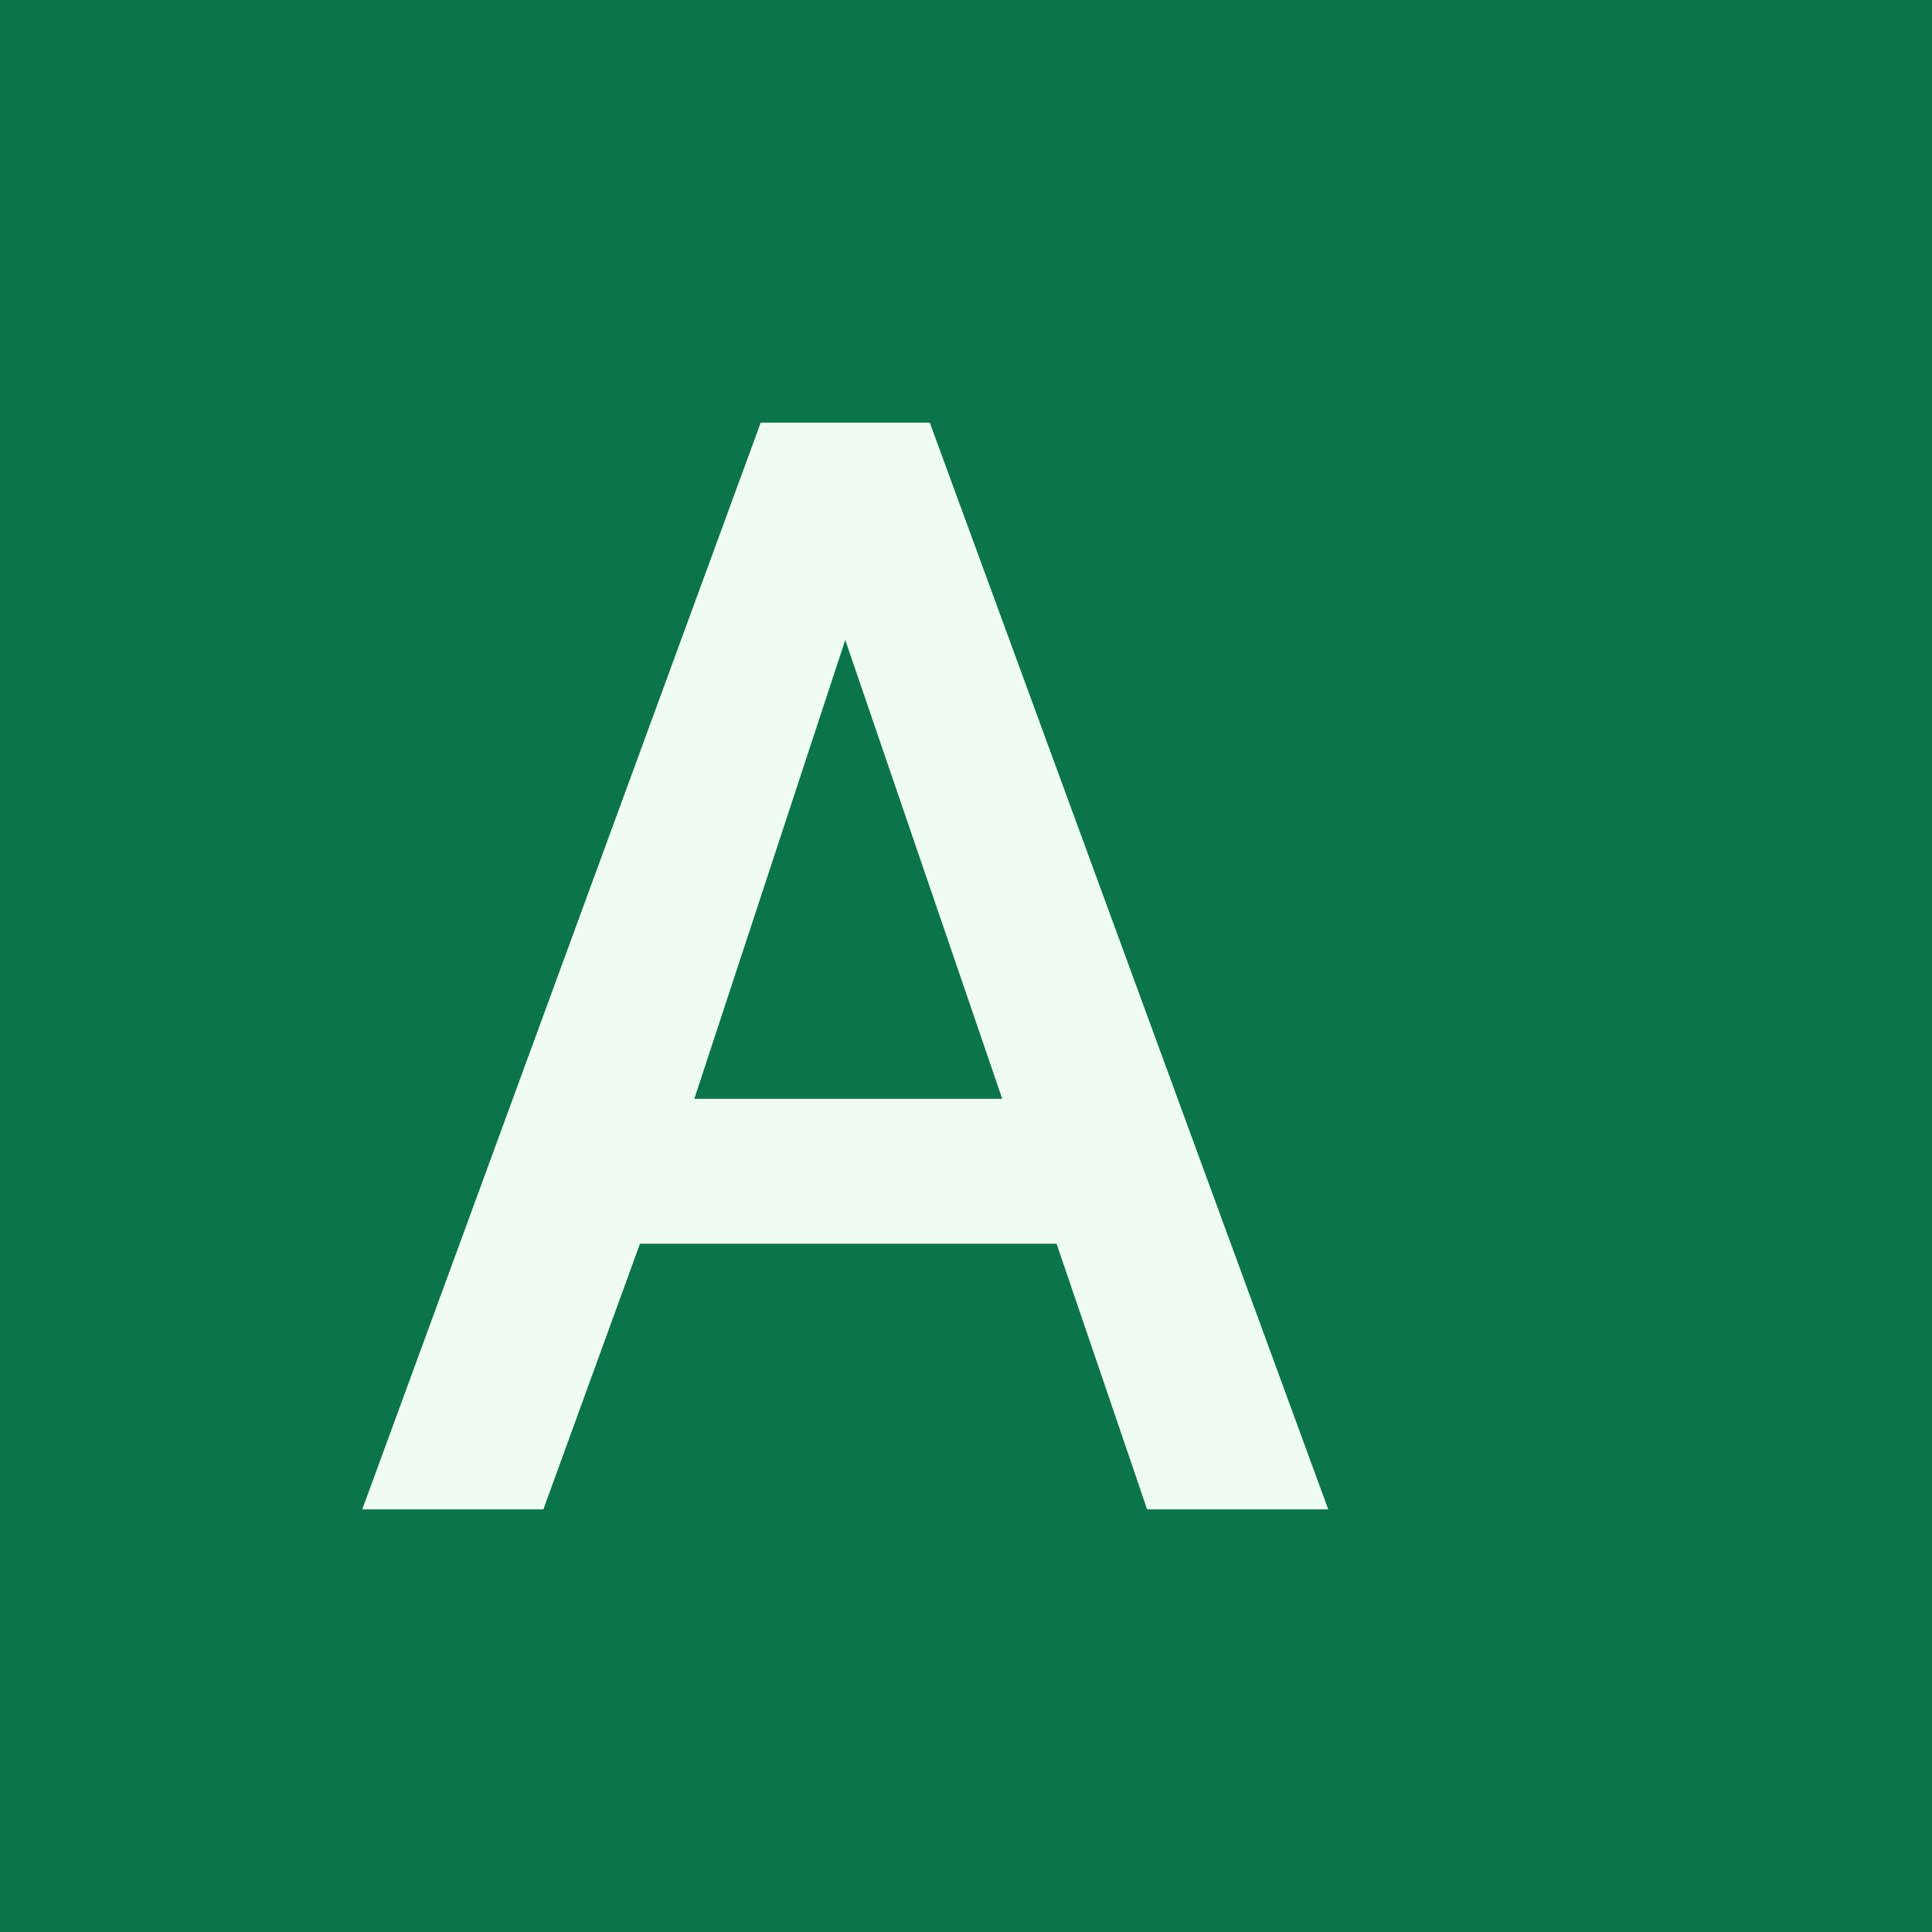
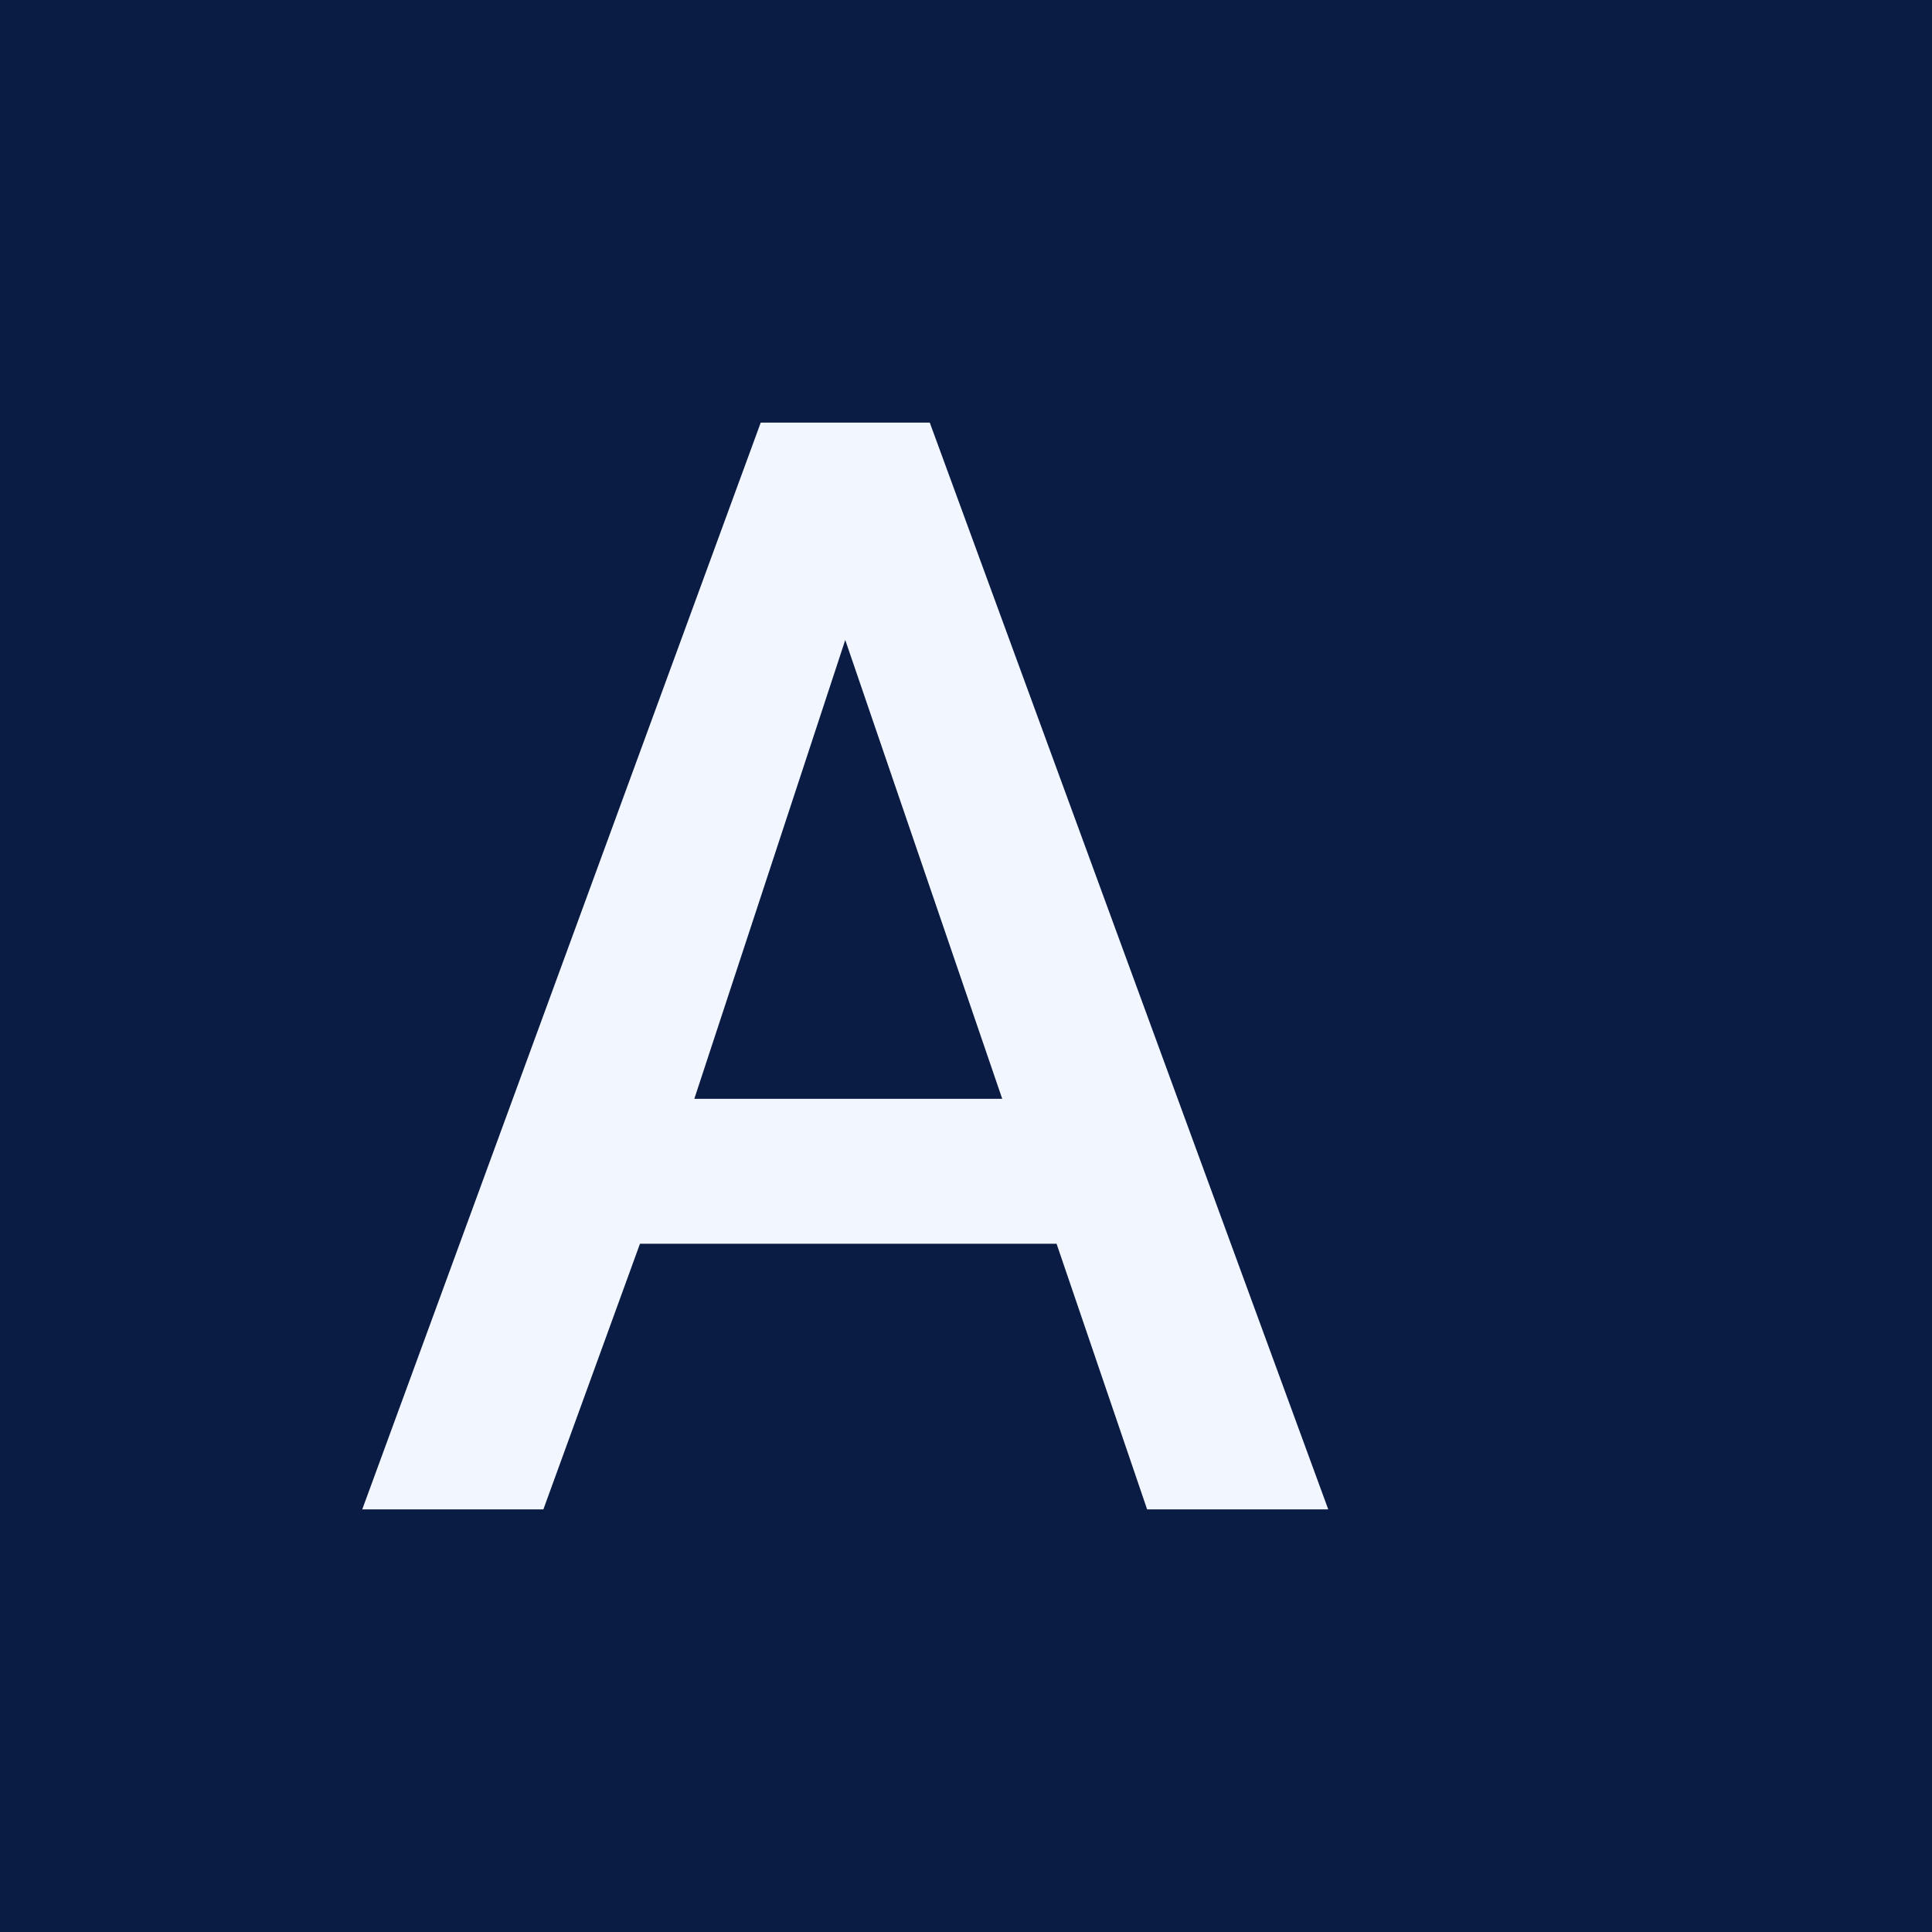
<svg xmlns="http://www.w3.org/2000/svg" viewBox="0 0 32 32">
-   <rect width="32" height="32" fill="#0a7548" />
-   <path fill="#effcf2" d="M6 25 12.6 7h2.8L22 25h-3l-1.5-4.4h-6.9L9 25H6Zm5.5-6.8h5.1L14 10.6l-2.5 7.6Z" />
+   <rect width="32" height="32" fill="#0a1b44" />
+   <path fill="#f2f6ff" d="M6 25 12.6 7h2.8L22 25h-3l-1.5-4.4h-6.9L9 25H6Zm5.5-6.8h5.1L14 10.6l-2.5 7.6Z" />
</svg>
